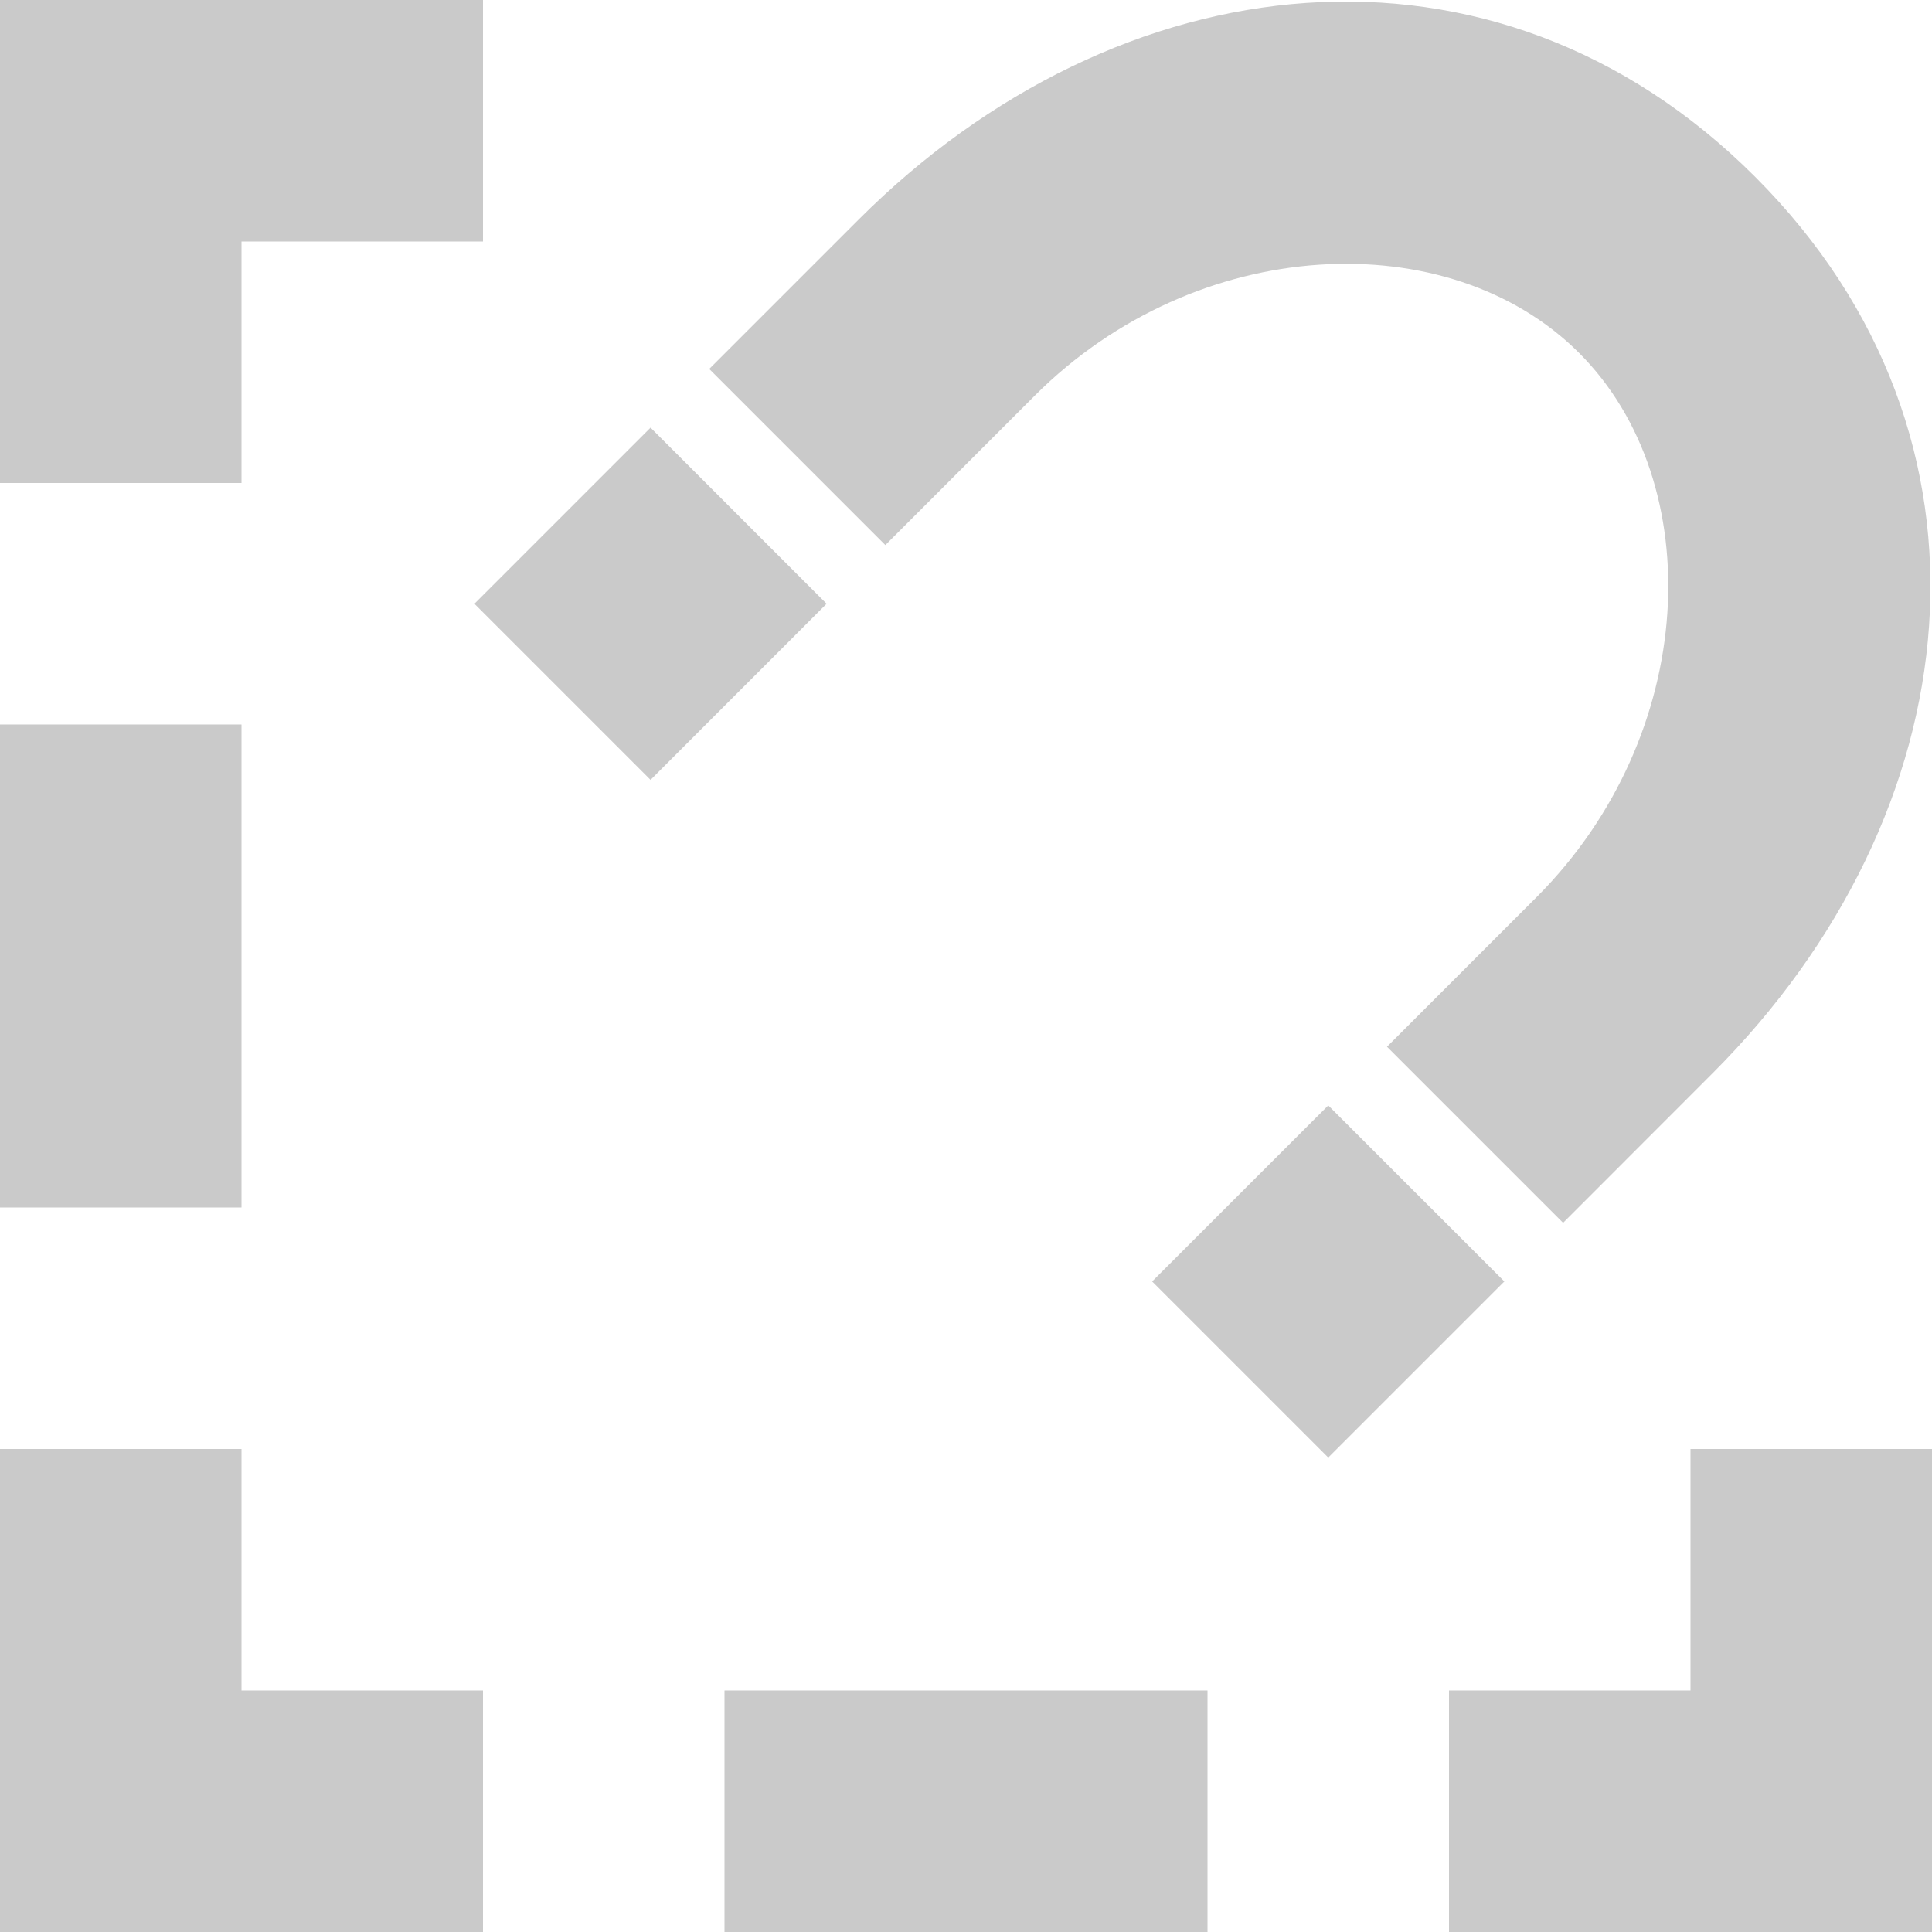
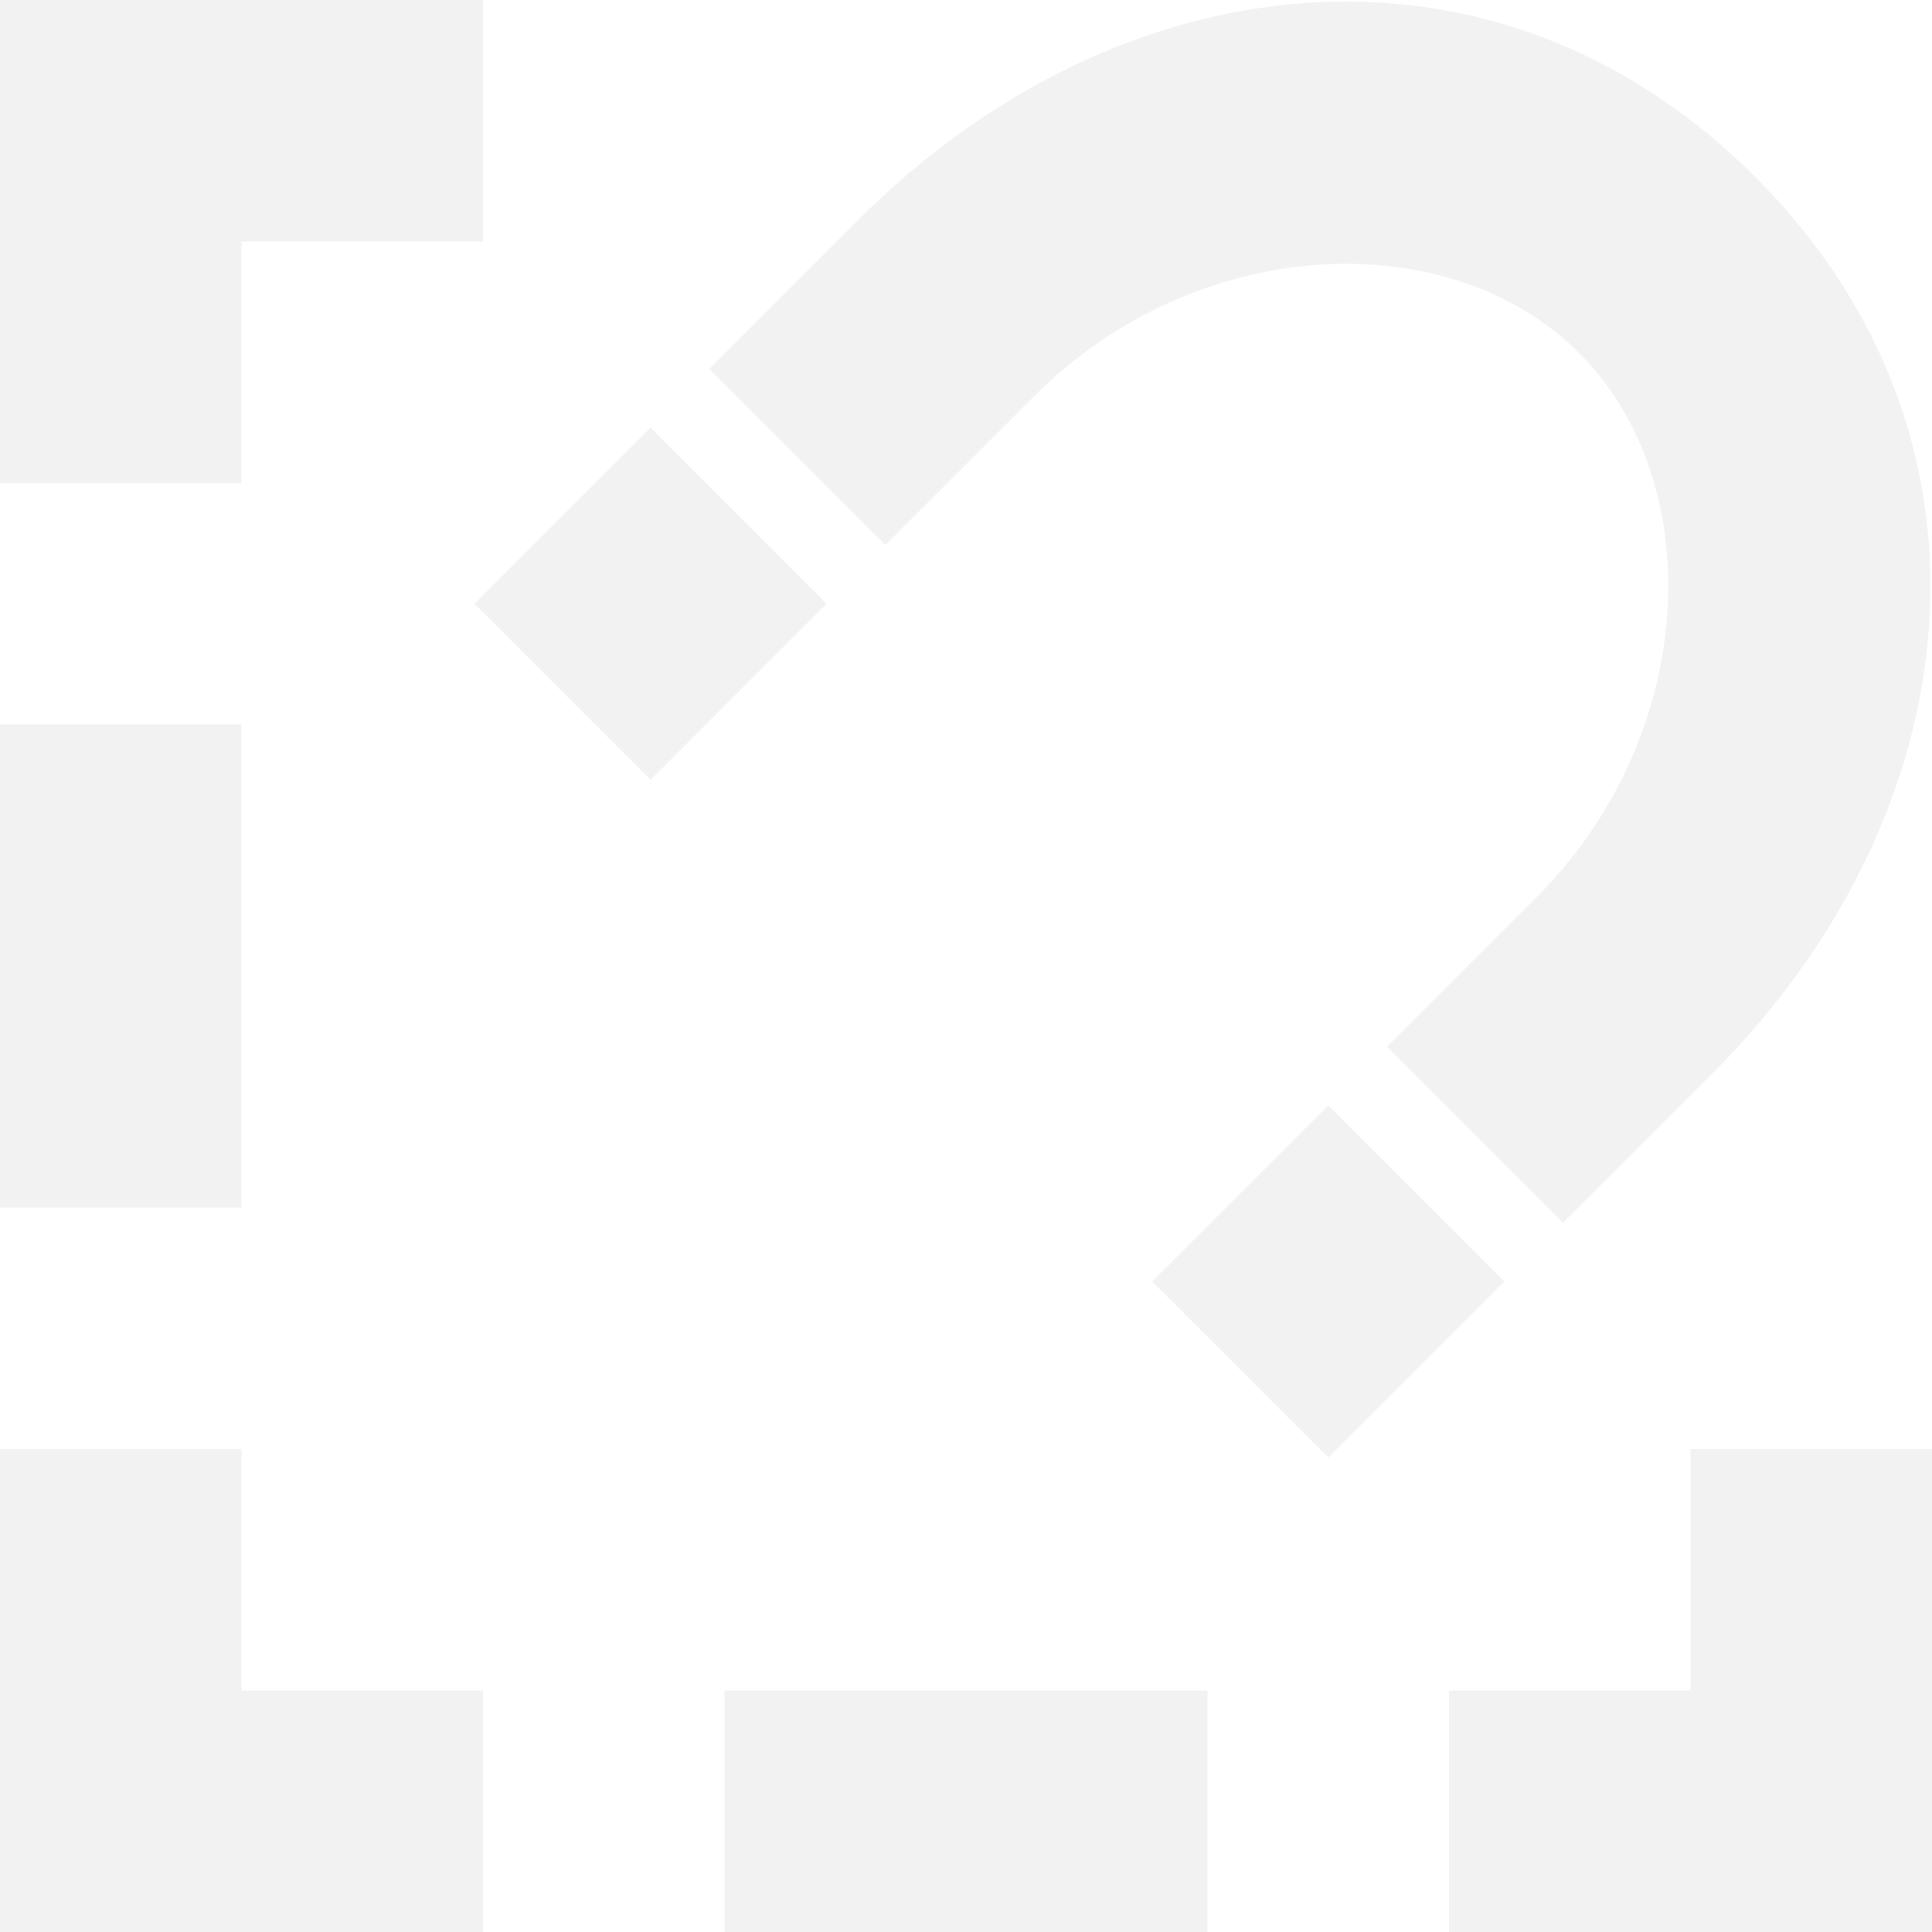
<svg xmlns="http://www.w3.org/2000/svg" version="1.1" id="svg2" viewBox="0 0 32 32" height="32" width="32">
  <defs id="defs4">
    <filter id="filter4429" style="color-interpolation-filters:sRGB;">
      <feFlood id="feFlood4431" result="flood" flood-color="rgb(0,0,0)" flood-opacity="0.502" />
      <feComposite id="feComposite4433" result="composite1" operator="in" in2="SourceGraphic" in="flood" />
      <feGaussianBlur id="feGaussianBlur4435" result="blur" stdDeviation="0" in="composite1" />
      <feOffset id="feOffset4437" result="offset" dy="-2" dx="0" />
      <feComposite id="feComposite4439" result="composite2" operator="over" in2="offset" in="SourceGraphic" />
    </filter>
    <filter id="filter4238" style="color-interpolation-filters:sRGB;">
      <feFlood id="feFlood4240" result="flood" flood-color="rgb(0,0,0)" flood-opacity="0.502" />
      <feComposite id="feComposite4242" result="composite1" operator="in" in2="SourceGraphic" in="flood" />
      <feGaussianBlur id="feGaussianBlur4244" result="blur" stdDeviation="0" in="composite1" />
      <feOffset id="feOffset4246" result="offset" dy="-2" dx="0" />
      <feComposite id="feComposite4248" result="composite2" operator="over" in2="offset" in="SourceGraphic" />
    </filter>
  </defs>
  <g style="display:inline" id="layer4">
-     <path id="rect4883" d="M 0,0 V 4 8 H 4 V 4 H 8 V 0 Z m 0,12 v 8 h 4 v -8 z m 0,12 v 4 4 H 8 V 28 H 4 v -4 z m 28,0 v 4 h -4 v 4 h 8 v -4 -4 z m -16,4 v 4 h 8 v -4 z" style="opacity:1;fill:#cacaca;fill-opacity:1;stroke:none;stroke-width:4;stroke-linecap:butt;stroke-linejoin:bevel;stroke-miterlimit:4;stroke-dasharray:none;stroke-dashoffset:1;stroke-opacity:1" />
+     <path id="rect4883" d="M 0,0 V 4 8 H 4 V 4 H 8 V 0 Z m 0,12 v 8 h 4 v -8 z m 0,12 v 4 4 H 8 V 28 H 4 v -4 z m 28,0 v 4 h -4 v 4 h 8 v -4 -4 z m -16,4 v 4 h 8 v -4 z" style="opacity:1;fill:#f2f2f2;fill-opacity:1;stroke:none;stroke-width:4;stroke-linecap:butt;stroke-linejoin:bevel;stroke-miterlimit:4;stroke-dasharray:none;stroke-dashoffset:1;stroke-opacity:1" />
  </g>
  <g id="layer1">
-     <path id="path4" class="ColorScheme-Text" d="M 28.364,17.778 C 32.66,13.482 33.399,7.257 29.071,2.929 24.743,-1.399 18.518,-0.66 14.222,3.636 l -2.475,2.475 2.917,2.917 2.475,-2.475 c 2.685,-2.685 6.861,-2.862 9.016,-0.707 2.155,2.155 1.978,6.331 -0.707,9.016 l -2.475,2.475 2.917,2.917 z M 24.917,21.225 22,18.309 19.083,21.225 22,24.142 Z M 13.691,10 10.775,7.083 7.858,10 10.775,12.917 Z" style="fill:#cacaca;fill-opacity:1;stroke:none;stroke-width:1.375" />
+     <path id="path4" class="ColorScheme-Text" d="M 28.364,17.778 C 32.66,13.482 33.399,7.257 29.071,2.929 24.743,-1.399 18.518,-0.66 14.222,3.636 l -2.475,2.475 2.917,2.917 2.475,-2.475 c 2.685,-2.685 6.861,-2.862 9.016,-0.707 2.155,2.155 1.978,6.331 -0.707,9.016 l -2.475,2.475 2.917,2.917 z M 24.917,21.225 22,18.309 19.083,21.225 22,24.142 Z M 13.691,10 10.775,7.083 7.858,10 10.775,12.917 Z" style="fill:#f2f2f2;fill-opacity:1;stroke:none;stroke-width:1.375" />
  </g>
</svg>
